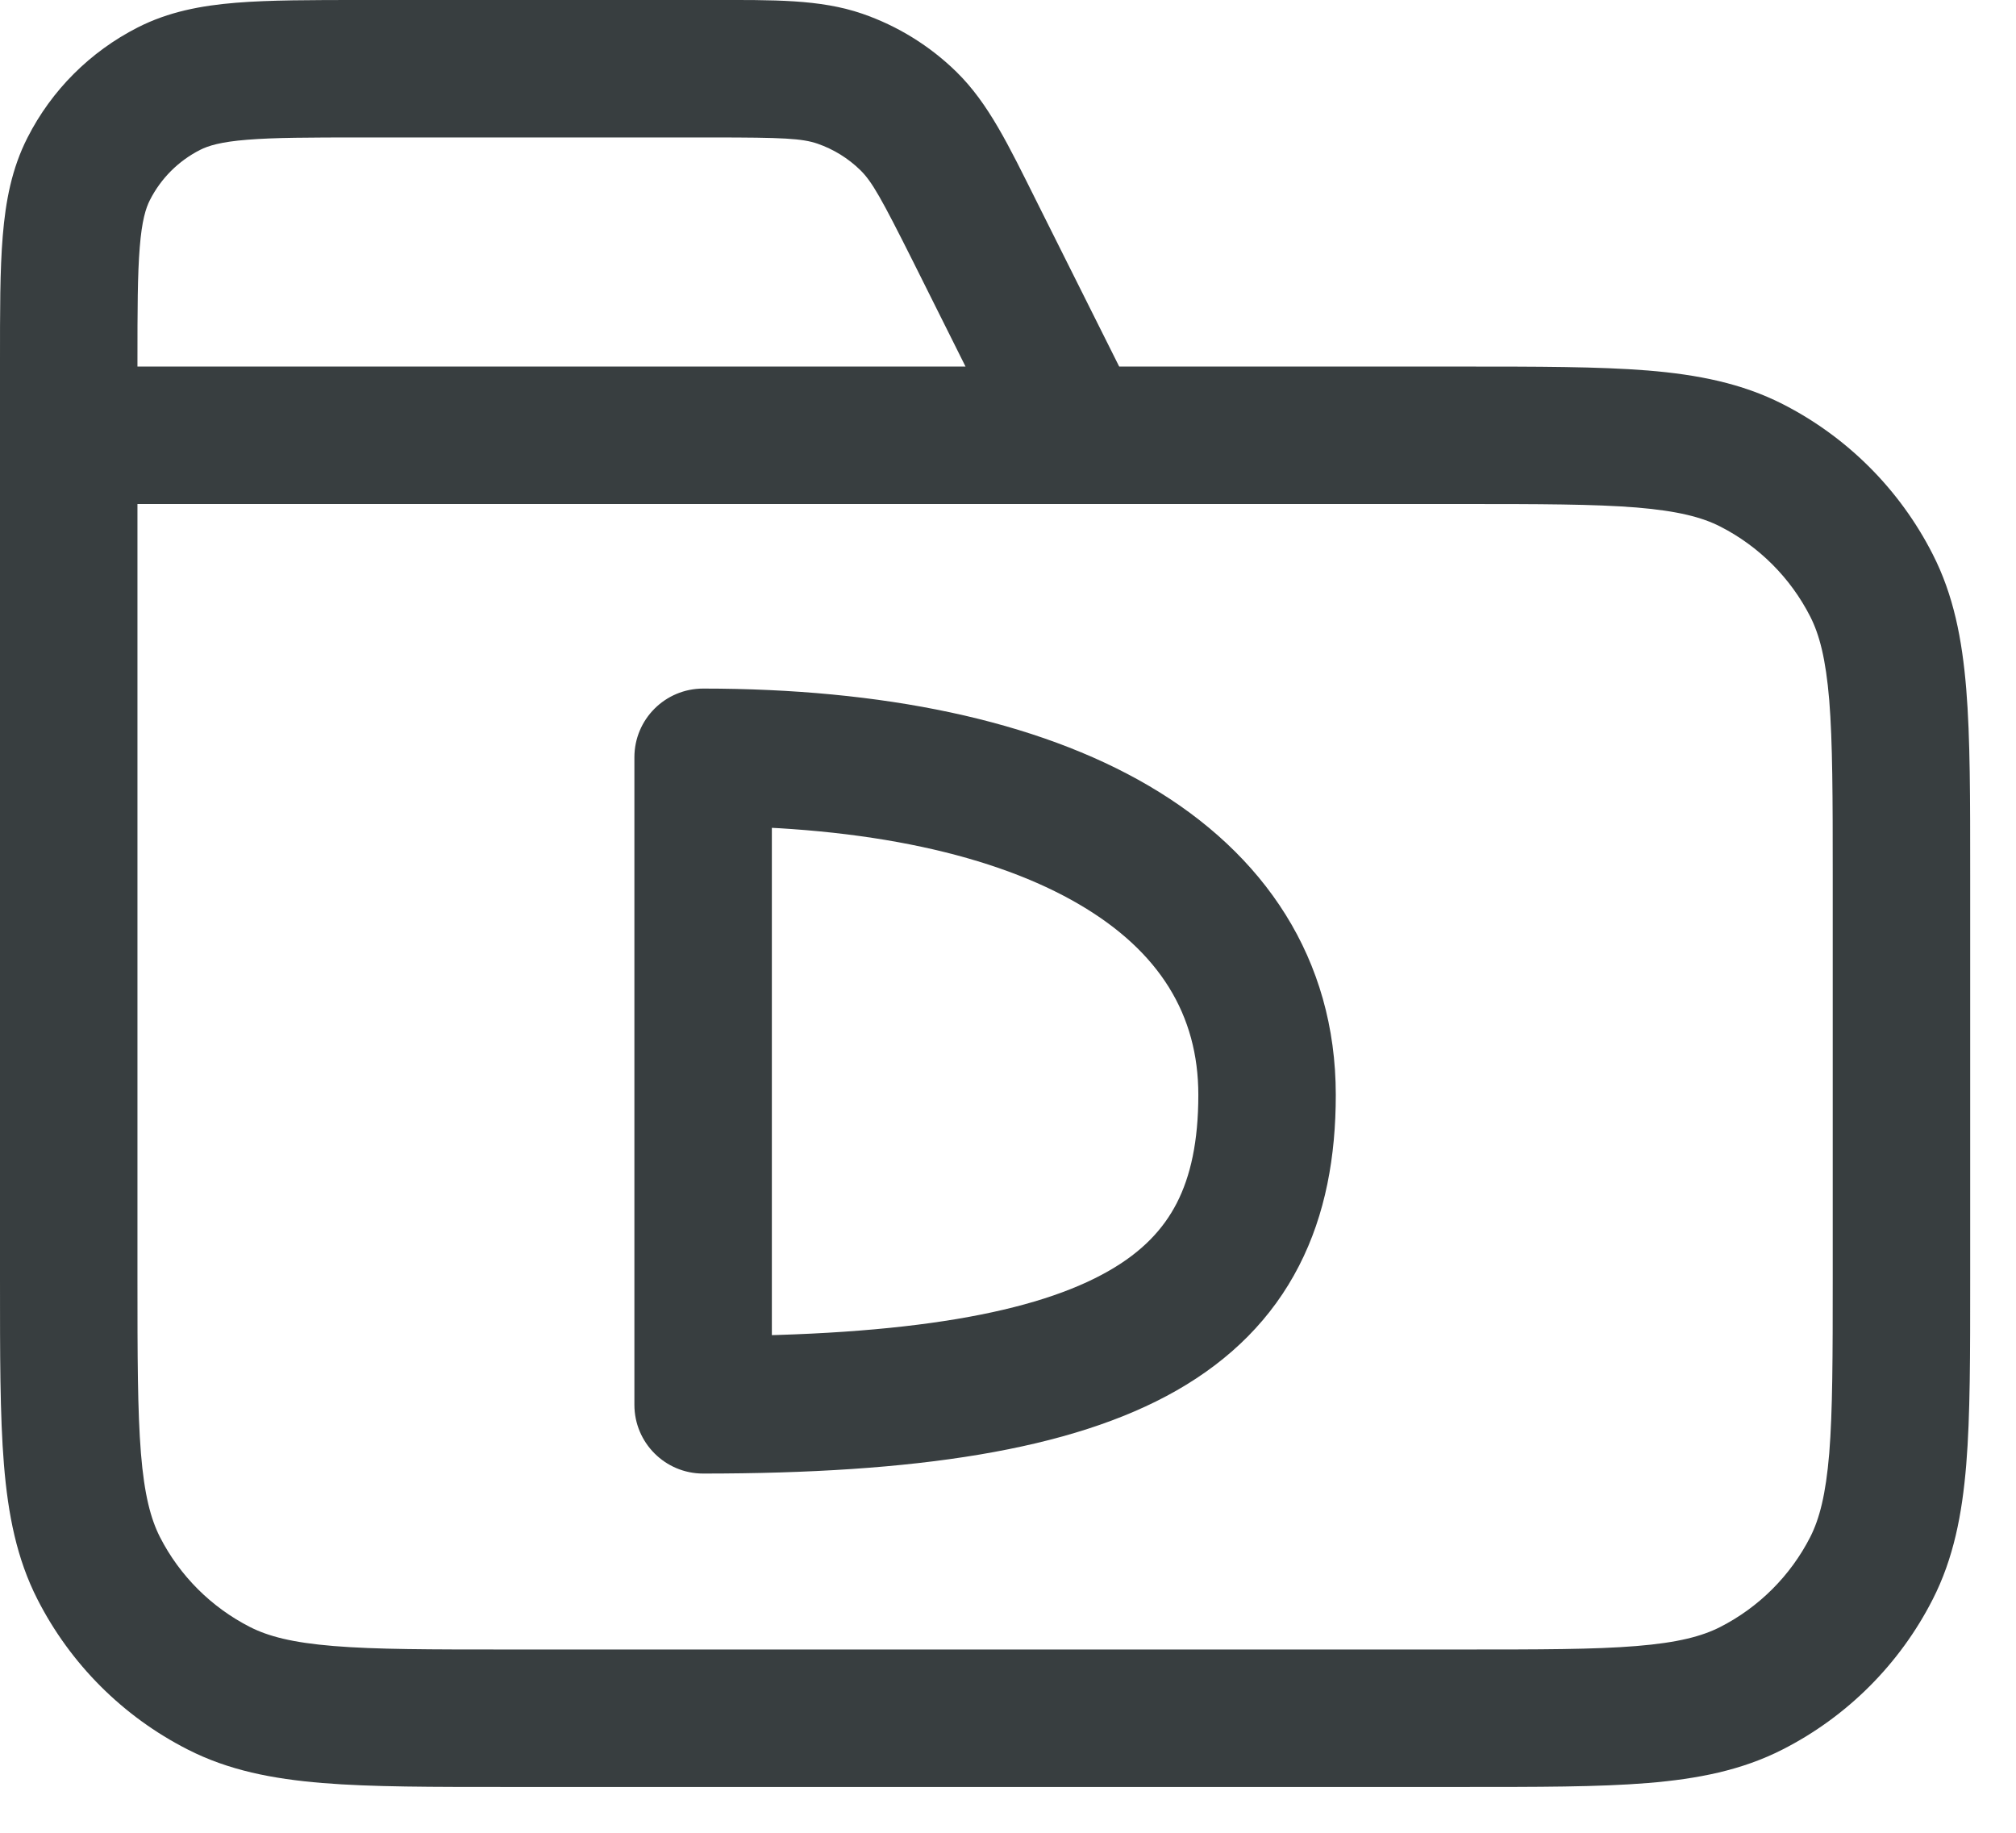
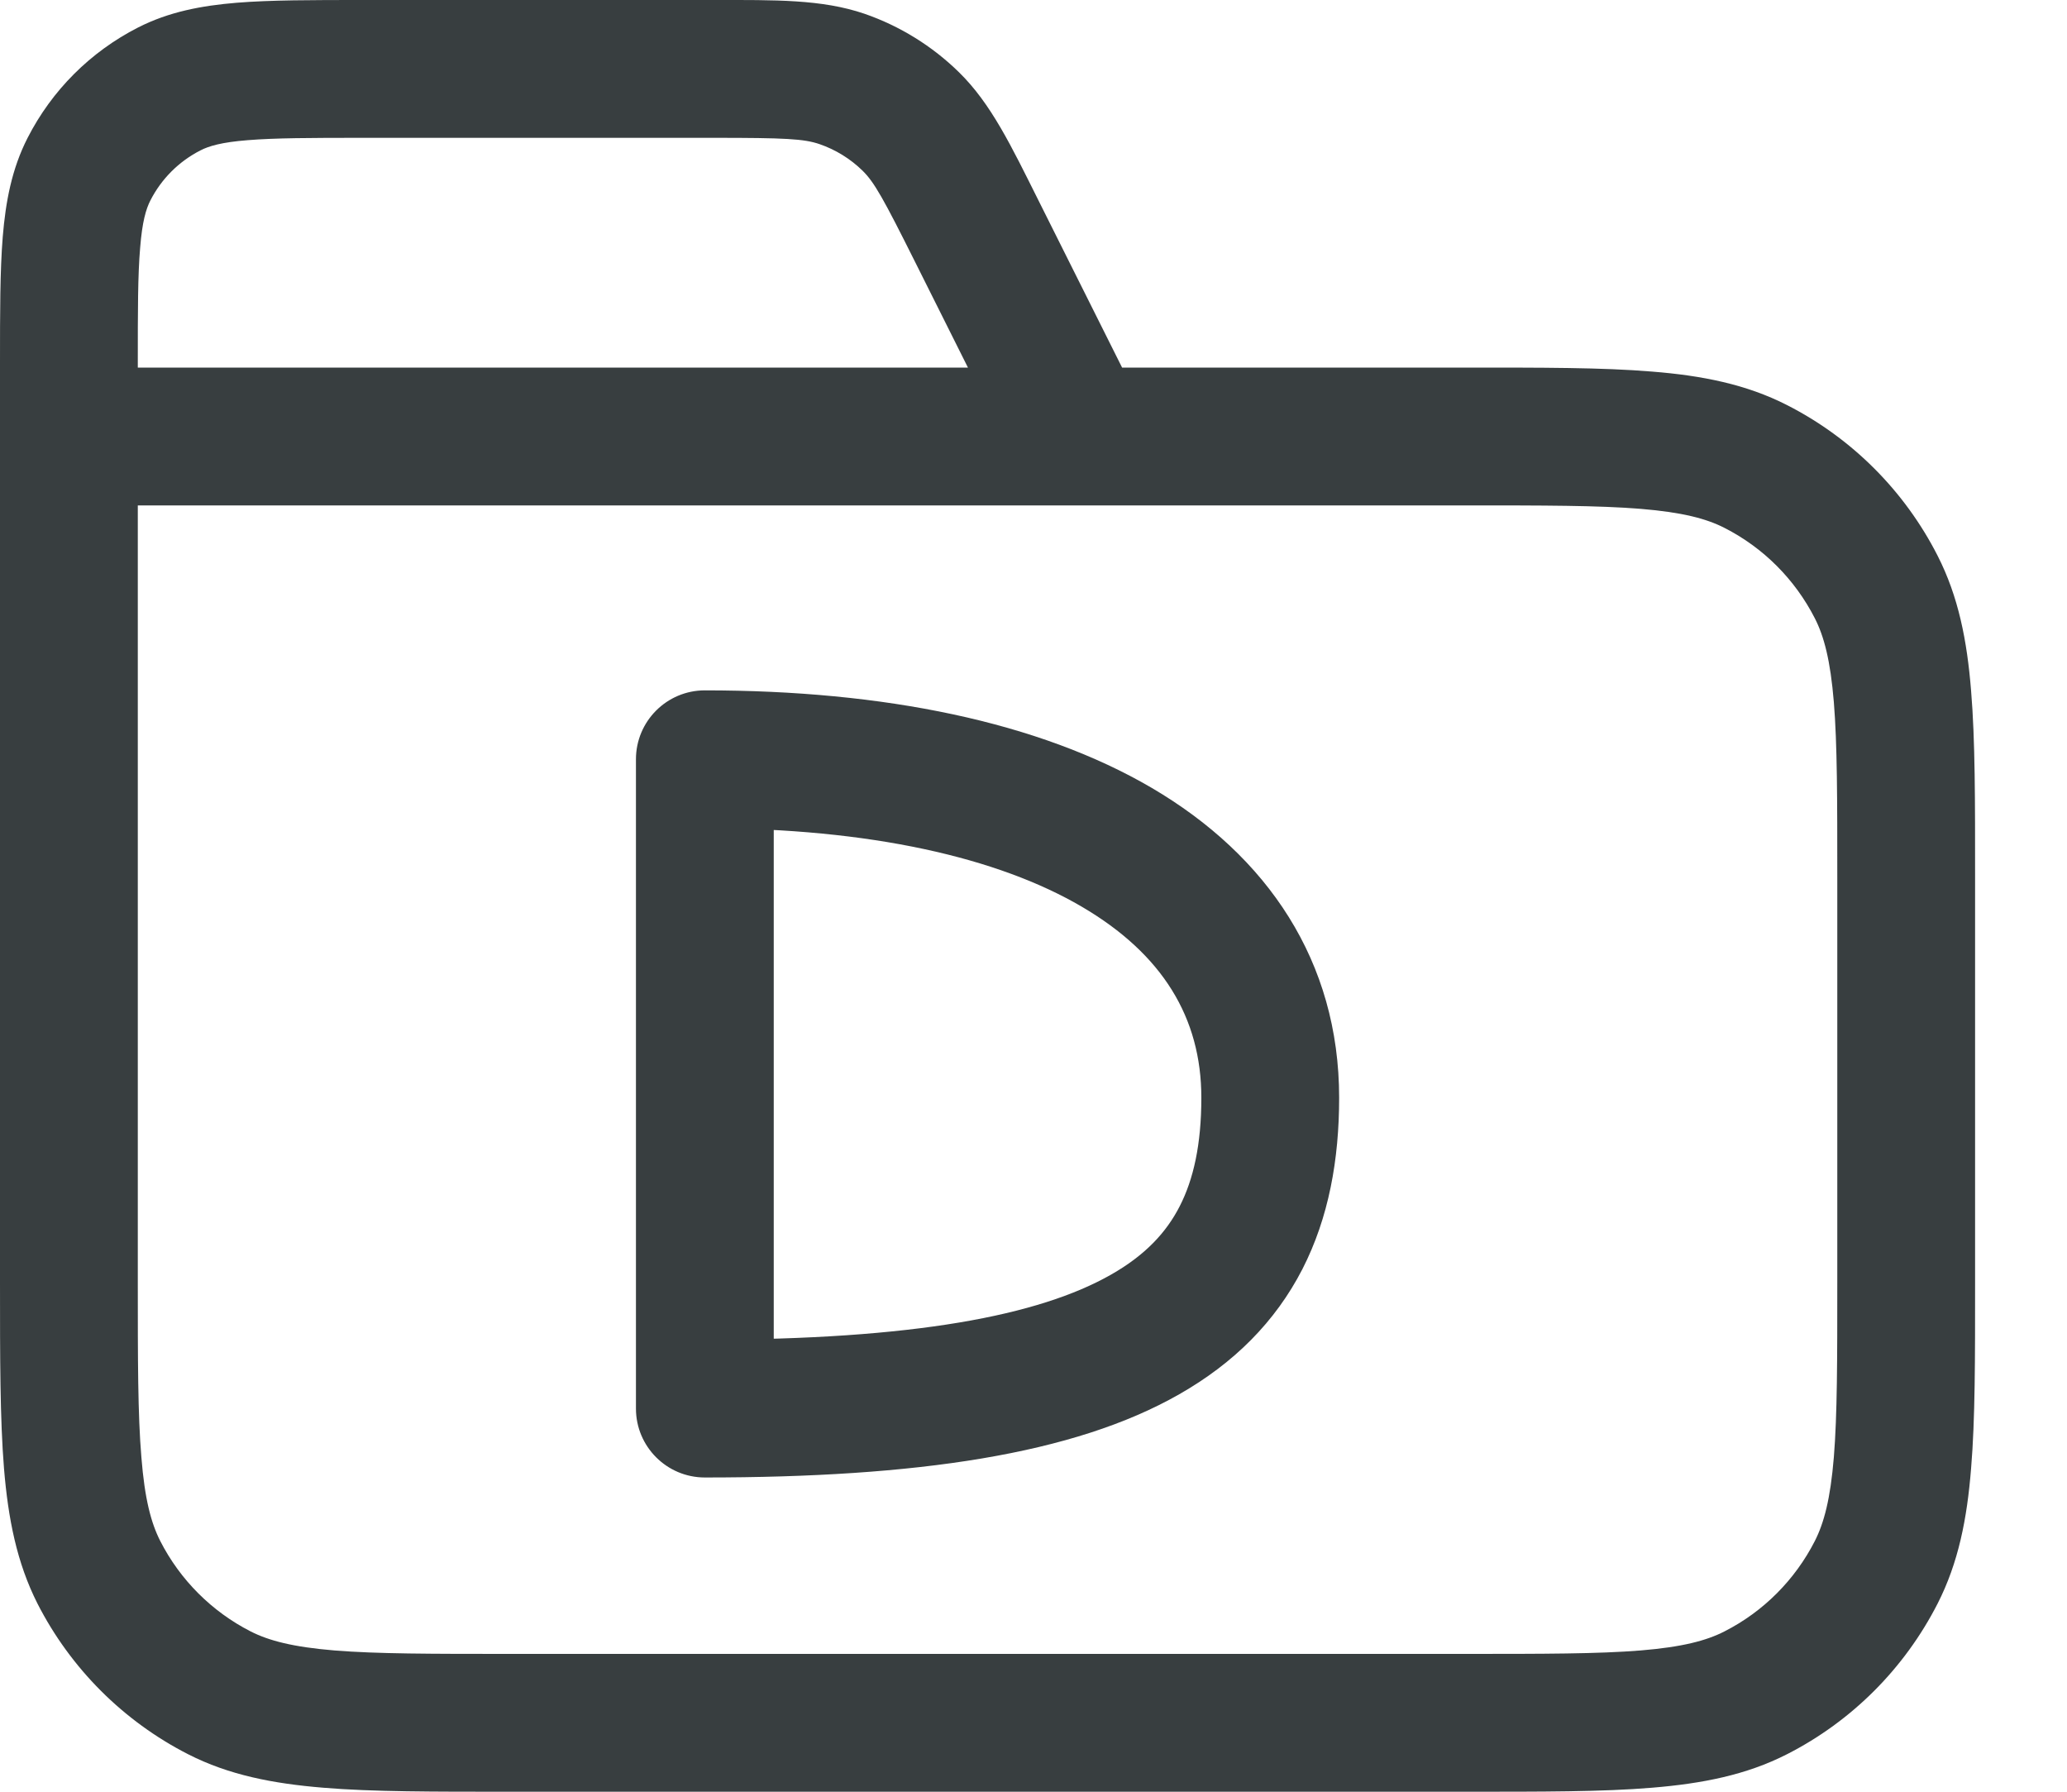
- <svg xmlns="http://www.w3.org/2000/svg" width="22" height="20" viewBox="0 0 22 20" fill="none">
-   <path d="M10.634 2.519L9.964 2.854L9.964 2.854L10.634 2.519ZM9.166 0.859L9.411 0.15L9.411 0.15L9.166 0.859ZM9.913 1.321L10.438 0.785V0.785L9.913 1.321ZM1.842 0.968L1.502 0.3L1.502 0.3L1.842 0.968ZM0.968 1.842L0.3 1.502L0.3 1.502L0.968 1.842ZM2.388 18.423L2.048 19.091L2.388 18.423ZM1.077 17.112L0.409 17.453L1.077 17.112ZM20.423 17.112L21.091 17.453L20.423 17.112ZM19.112 18.423L19.453 19.091L19.112 18.423ZM19.112 5.077L19.453 4.409L19.112 5.077ZM20.423 6.388L21.091 6.048L20.423 6.388ZM7.673 8.264V7.514C7.259 7.514 6.923 7.849 6.923 8.264H7.673ZM7.673 15.33H6.923C6.923 15.744 7.259 16.08 7.673 16.08V15.33ZM3.95 0.75V1.5H7.772V0.75V0H3.95V0.75ZM10.634 2.519L9.964 2.854L11.079 5.086L11.75 4.75L12.421 4.415L11.305 2.184L10.634 2.519ZM0.75 4.75H1.5V3.95H0.75H0V4.75H0.75ZM7.772 0.75V1.5C8.545 1.5 8.752 1.51 8.922 1.568L9.166 0.859L9.411 0.15C8.947 -0.01 8.436 0 7.772 0V0.75ZM10.634 2.519L11.305 2.184C11.008 1.59 10.789 1.129 10.438 0.785L9.913 1.321L9.389 1.857C9.517 1.983 9.618 2.164 9.964 2.854L10.634 2.519ZM9.166 0.859L8.922 1.568C9.097 1.629 9.256 1.727 9.389 1.857L9.913 1.321L10.438 0.785C10.147 0.5 9.796 0.283 9.411 0.15L9.166 0.859ZM3.95 0.75V0C3.402 0 2.946 -0 2.575 0.03C2.195 0.061 1.839 0.128 1.502 0.3L1.842 0.968L2.183 1.636C2.273 1.59 2.41 1.548 2.697 1.525C2.993 1.501 3.378 1.5 3.95 1.5V0.75ZM0.75 3.95H1.5C1.5 3.378 1.501 2.993 1.525 2.698C1.548 2.41 1.59 2.273 1.636 2.183L0.968 1.842L0.3 1.502C0.128 1.839 0.061 2.196 0.03 2.575C-0.001 2.947 0 3.402 0 3.95H0.75ZM1.842 0.968L1.502 0.3C0.984 0.564 0.563 0.984 0.3 1.502L0.968 1.842L1.636 2.183C1.756 1.947 1.947 1.756 2.183 1.636L1.842 0.968ZM0.75 4.75V5.5H15.95V4.75V4H0.75V4.75ZM20.75 9.55H20V13.95H20.75H21.5V9.55H20.75ZM15.95 18.75V18H5.55V18.75V19.5H15.95V18.75ZM0.75 13.95H1.5V4.75H0.75H0V13.95H0.75ZM5.55 18.75V18C4.698 18 4.103 18 3.641 17.962C3.187 17.925 2.926 17.855 2.729 17.755L2.388 18.423L2.048 19.091C2.492 19.318 2.972 19.412 3.519 19.457C4.056 19.501 4.722 19.5 5.55 19.5V18.75ZM0.75 13.95H0C0 14.778 -0.001 15.444 0.043 15.982C0.088 16.528 0.182 17.008 0.409 17.453L1.077 17.112L1.745 16.772C1.645 16.574 1.575 16.313 1.538 15.859C1.501 15.397 1.5 14.803 1.5 13.95H0.75ZM2.388 18.423L2.729 17.755C2.305 17.539 1.961 17.195 1.745 16.772L1.077 17.112L0.409 17.453C0.768 18.158 1.342 18.732 2.048 19.091L2.388 18.423ZM20.75 13.95H20C20 14.803 19.999 15.397 19.962 15.859C19.924 16.313 19.855 16.574 19.755 16.772L20.423 17.112L21.091 17.453C21.318 17.008 21.412 16.528 21.457 15.982C21.501 15.444 21.5 14.778 21.5 13.95H20.75ZM15.95 18.75V19.5C16.778 19.5 17.444 19.501 17.982 19.457C18.528 19.412 19.008 19.318 19.453 19.091L19.112 18.423L18.771 17.755C18.574 17.855 18.313 17.925 17.859 17.962C17.397 18 16.802 18 15.95 18V18.75ZM20.423 17.112L19.755 16.772C19.539 17.195 19.195 17.539 18.771 17.755L19.112 18.423L19.453 19.091C20.158 18.732 20.732 18.158 21.091 17.453L20.423 17.112ZM15.95 4.75V5.5C16.802 5.5 17.397 5.501 17.859 5.538C18.313 5.576 18.574 5.645 18.771 5.745L19.112 5.077L19.453 4.409C19.008 4.183 18.528 4.088 17.982 4.043C17.444 4 16.778 4 15.95 4V4.75ZM20.75 9.55H21.5C21.5 8.722 21.501 8.057 21.457 7.519C21.412 6.972 21.318 6.492 21.091 6.048L20.423 6.388L19.755 6.729C19.855 6.926 19.924 7.187 19.962 7.641C19.999 8.103 20 8.698 20 9.55H20.75ZM19.112 5.077L18.771 5.745C19.195 5.961 19.539 6.305 19.755 6.729L20.423 6.388L21.091 6.048C20.732 5.342 20.158 4.768 19.453 4.409L19.112 5.077ZM7.673 8.264H6.923V15.33H7.673H8.423V8.264H7.673ZM7.673 8.264V9.014C9.476 9.014 10.866 9.335 11.777 9.869C12.655 10.383 13.077 11.076 13.077 11.948H13.827H14.577C14.577 10.462 13.797 9.313 12.535 8.574C11.307 7.855 9.619 7.514 7.673 7.514V8.264ZM13.827 11.948H13.077C13.077 12.456 12.992 12.836 12.842 13.128C12.696 13.412 12.466 13.66 12.095 13.871C11.31 14.319 9.943 14.58 7.673 14.58V15.33V16.08C9.979 16.08 11.689 15.829 12.837 15.175C13.433 14.835 13.883 14.385 14.176 13.813C14.465 13.251 14.577 12.618 14.577 11.948H13.827Z" fill="#383E40" />
+ <svg xmlns="http://www.w3.org/2000/svg" width="15" height="13" viewBox="0 0 15 13" fill="none">
+   <path d="M7.09 1.679L6.642 1.903L6.642 1.903L7.09 1.679ZM6.111 0.573L6.274 0.1L6.274 0.1L6.111 0.573ZM6.609 0.881L6.959 0.524L6.959 0.524L6.609 0.881ZM1.228 0.645L1.001 0.2V0.2L1.228 0.645ZM0.645 1.228L0.2 1.001L0.2 1.001L0.645 1.228ZM1.592 12.282L1.365 12.728L1.592 12.282ZM0.718 11.408L0.272 11.635V11.635L0.718 11.408ZM13.615 11.408L14.061 11.635V11.635L13.615 11.408ZM12.741 12.282L12.968 12.728L12.741 12.282ZM12.741 3.385L12.968 2.939L12.741 3.385ZM13.615 4.259L14.061 4.032V4.032L13.615 4.259ZM5.115 5.509V5.009C4.839 5.009 4.615 5.233 4.615 5.509H5.115ZM5.115 10.22H4.615C4.615 10.496 4.839 10.72 5.115 10.72V10.22ZM2.633 0.5V1H5.182V0.5V0H2.633V0.5ZM7.09 1.679L6.642 1.903L7.386 3.39L7.833 3.167L8.281 2.943L7.537 1.456L7.09 1.679ZM0.5 3.167H1V2.633H0.5H0V3.167H0.5ZM5.182 0.5V1C5.696 1 5.835 1.007 5.948 1.046L6.111 0.573L6.274 0.1C5.964 -0.006 5.624 0 5.182 0V0.5ZM7.09 1.679L7.537 1.456C7.339 1.06 7.193 0.753 6.959 0.524L6.609 0.881L6.259 1.238C6.345 1.322 6.412 1.443 6.642 1.903L7.09 1.679ZM6.111 0.573L5.948 1.046C6.064 1.086 6.171 1.152 6.259 1.238L6.609 0.881L6.959 0.524C6.765 0.334 6.531 0.189 6.274 0.1L6.111 0.573ZM2.633 0.5V0C2.268 0 1.964 -0 1.717 0.02C1.464 0.041 1.226 0.085 1.001 0.2L1.228 0.645L1.455 1.091C1.515 1.06 1.607 1.032 1.798 1.017C1.996 1.001 2.252 1 2.633 1V0.5ZM0.5 2.633H1C1 2.252 1 1.996 1.017 1.798C1.032 1.607 1.06 1.516 1.091 1.455L0.645 1.228L0.2 1.001C0.085 1.226 0.041 1.464 0.02 1.717C-0 1.964 0 2.268 0 2.633H0.5ZM1.228 0.645L1.001 0.2C0.656 0.376 0.376 0.656 0.2 1.001L0.645 1.228L1.091 1.455C1.171 1.298 1.298 1.171 1.455 1.091L1.228 0.645ZM0.5 3.167V3.667H10.633V3.167V2.667H0.5V3.167ZM13.833 6.367H13.333V9.3H13.833H14.333V6.367H13.833ZM10.633 12.5V12H3.7V12.5V13H10.633V12.5ZM0.5 9.3H1V3.167H0.5H0V9.3H0.5ZM3.7 12.5V12C3.132 12 2.736 12 2.427 11.975C2.125 11.95 1.951 11.904 1.819 11.837L1.592 12.282L1.365 12.728C1.661 12.879 1.981 12.941 2.346 12.971C2.704 13.001 3.148 13 3.7 13V12.5ZM0.5 9.3H0C0 9.852 -0 10.296 0.029 10.654C0.059 11.019 0.122 11.339 0.272 11.635L0.718 11.408L1.163 11.181C1.096 11.049 1.05 10.876 1.026 10.573C1 10.265 1 9.868 1 9.3H0.5ZM1.592 12.282L1.819 11.837C1.537 11.693 1.307 11.463 1.163 11.181L0.718 11.408L0.272 11.635C0.512 12.105 0.895 12.488 1.365 12.728L1.592 12.282ZM13.833 9.3H13.333C13.333 9.868 13.333 10.265 13.308 10.573C13.283 10.876 13.237 11.049 13.17 11.181L13.615 11.408L14.061 11.635C14.212 11.339 14.275 11.019 14.304 10.654C14.334 10.296 14.333 9.852 14.333 9.3H13.833ZM10.633 12.5V13C11.185 13 11.629 13.001 11.988 12.971C12.352 12.941 12.672 12.879 12.968 12.728L12.741 12.282L12.514 11.837C12.383 11.904 12.209 11.95 11.906 11.975C11.598 12 11.202 12 10.633 12V12.5ZM13.615 11.408L13.17 11.181C13.026 11.463 12.797 11.693 12.514 11.837L12.741 12.282L12.968 12.728C13.439 12.488 13.821 12.105 14.061 11.635L13.615 11.408ZM10.633 3.167V3.667C11.202 3.667 11.598 3.667 11.906 3.692C12.209 3.717 12.383 3.763 12.514 3.83L12.741 3.385L12.968 2.939C12.672 2.788 12.352 2.725 11.988 2.696C11.629 2.666 11.185 2.667 10.633 2.667V3.167ZM13.833 6.367H14.333C14.333 5.815 14.334 5.371 14.304 5.012C14.275 4.648 14.212 4.328 14.061 4.032L13.615 4.259L13.17 4.486C13.237 4.617 13.283 4.791 13.308 5.094C13.333 5.402 13.333 5.798 13.333 6.367H13.833ZM12.741 3.385L12.514 3.83C12.797 3.974 13.026 4.204 13.17 4.486L13.615 4.259L14.061 4.032C13.821 3.561 13.439 3.179 12.968 2.939L12.741 3.385ZM5.115 5.509H4.615V10.22H5.115H5.615V5.509H5.115ZM5.115 5.509V6.009C6.317 6.009 7.244 6.223 7.851 6.579C8.436 6.922 8.718 7.384 8.718 7.965H9.218H9.718C9.718 6.975 9.198 6.209 8.357 5.716C7.538 5.237 6.413 5.009 5.115 5.009V5.509ZM9.218 7.965H8.718C8.718 8.304 8.661 8.557 8.561 8.752C8.464 8.942 8.311 9.107 8.063 9.248C7.54 9.546 6.629 9.72 5.115 9.72V10.22V10.72C6.652 10.72 7.793 10.553 8.558 10.116C8.955 9.89 9.255 9.59 9.451 9.209C9.643 8.834 9.718 8.412 9.718 7.965H9.218Z" fill="#383E40" />
</svg>
